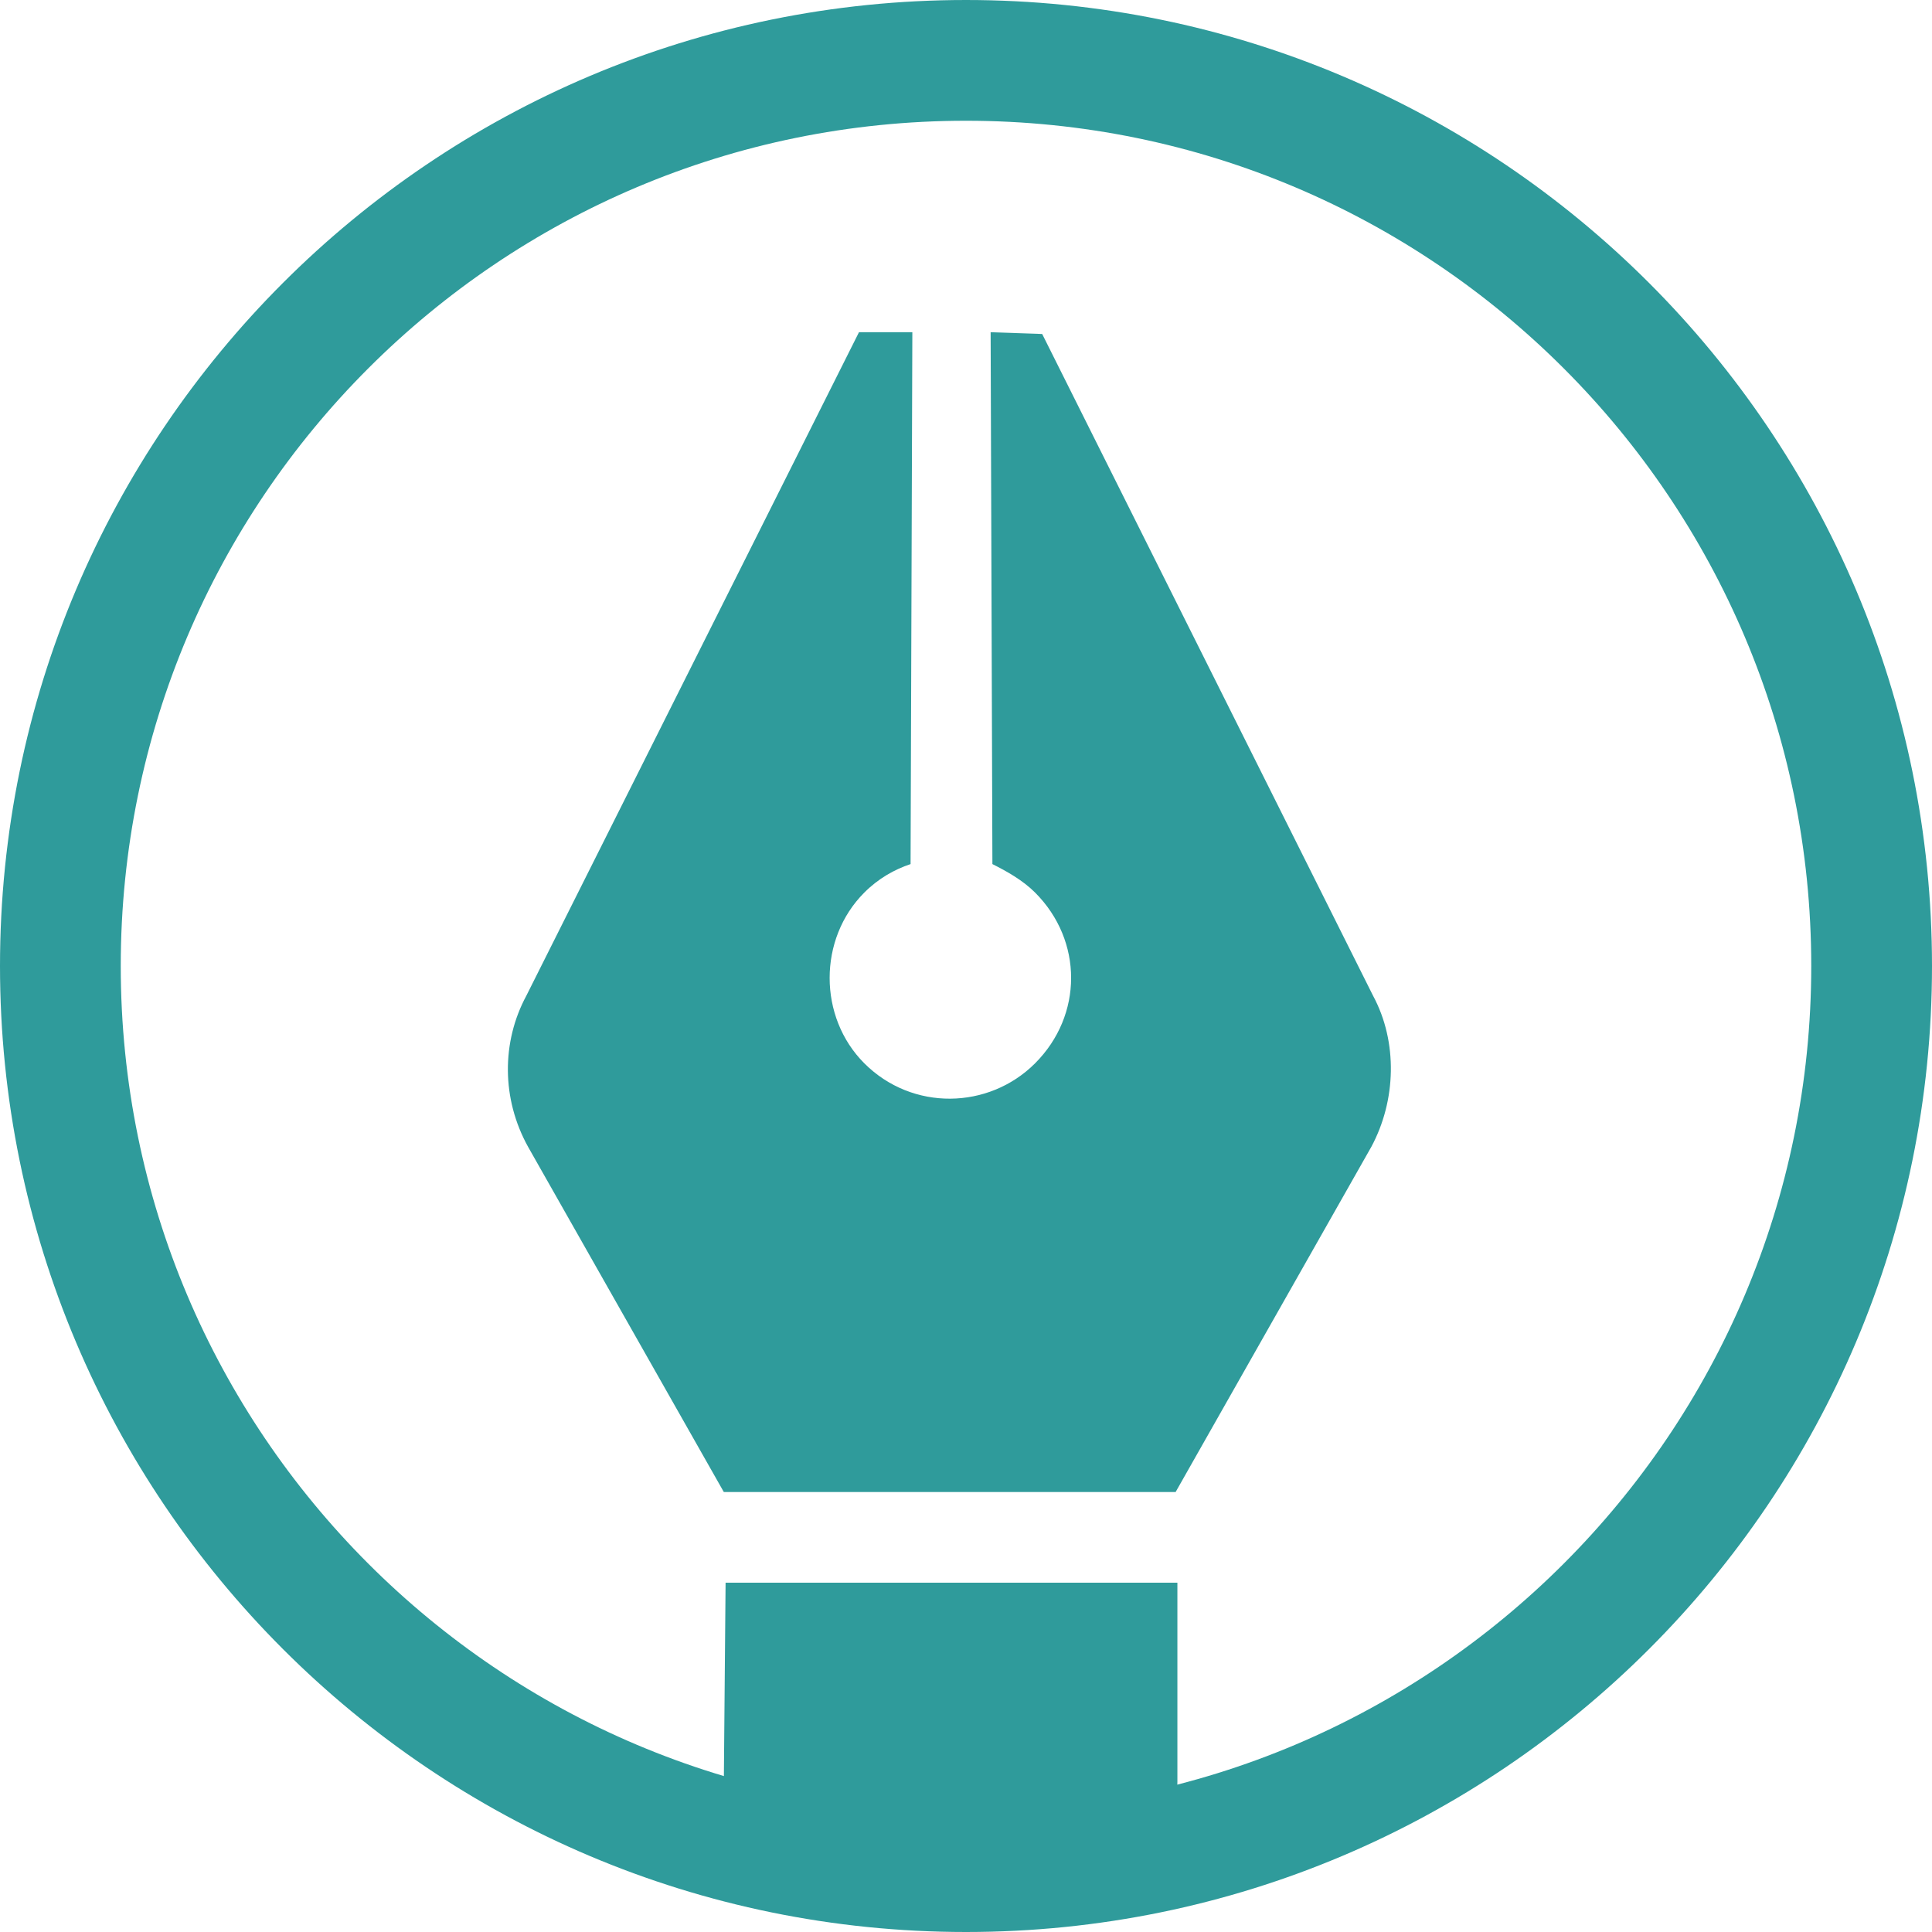
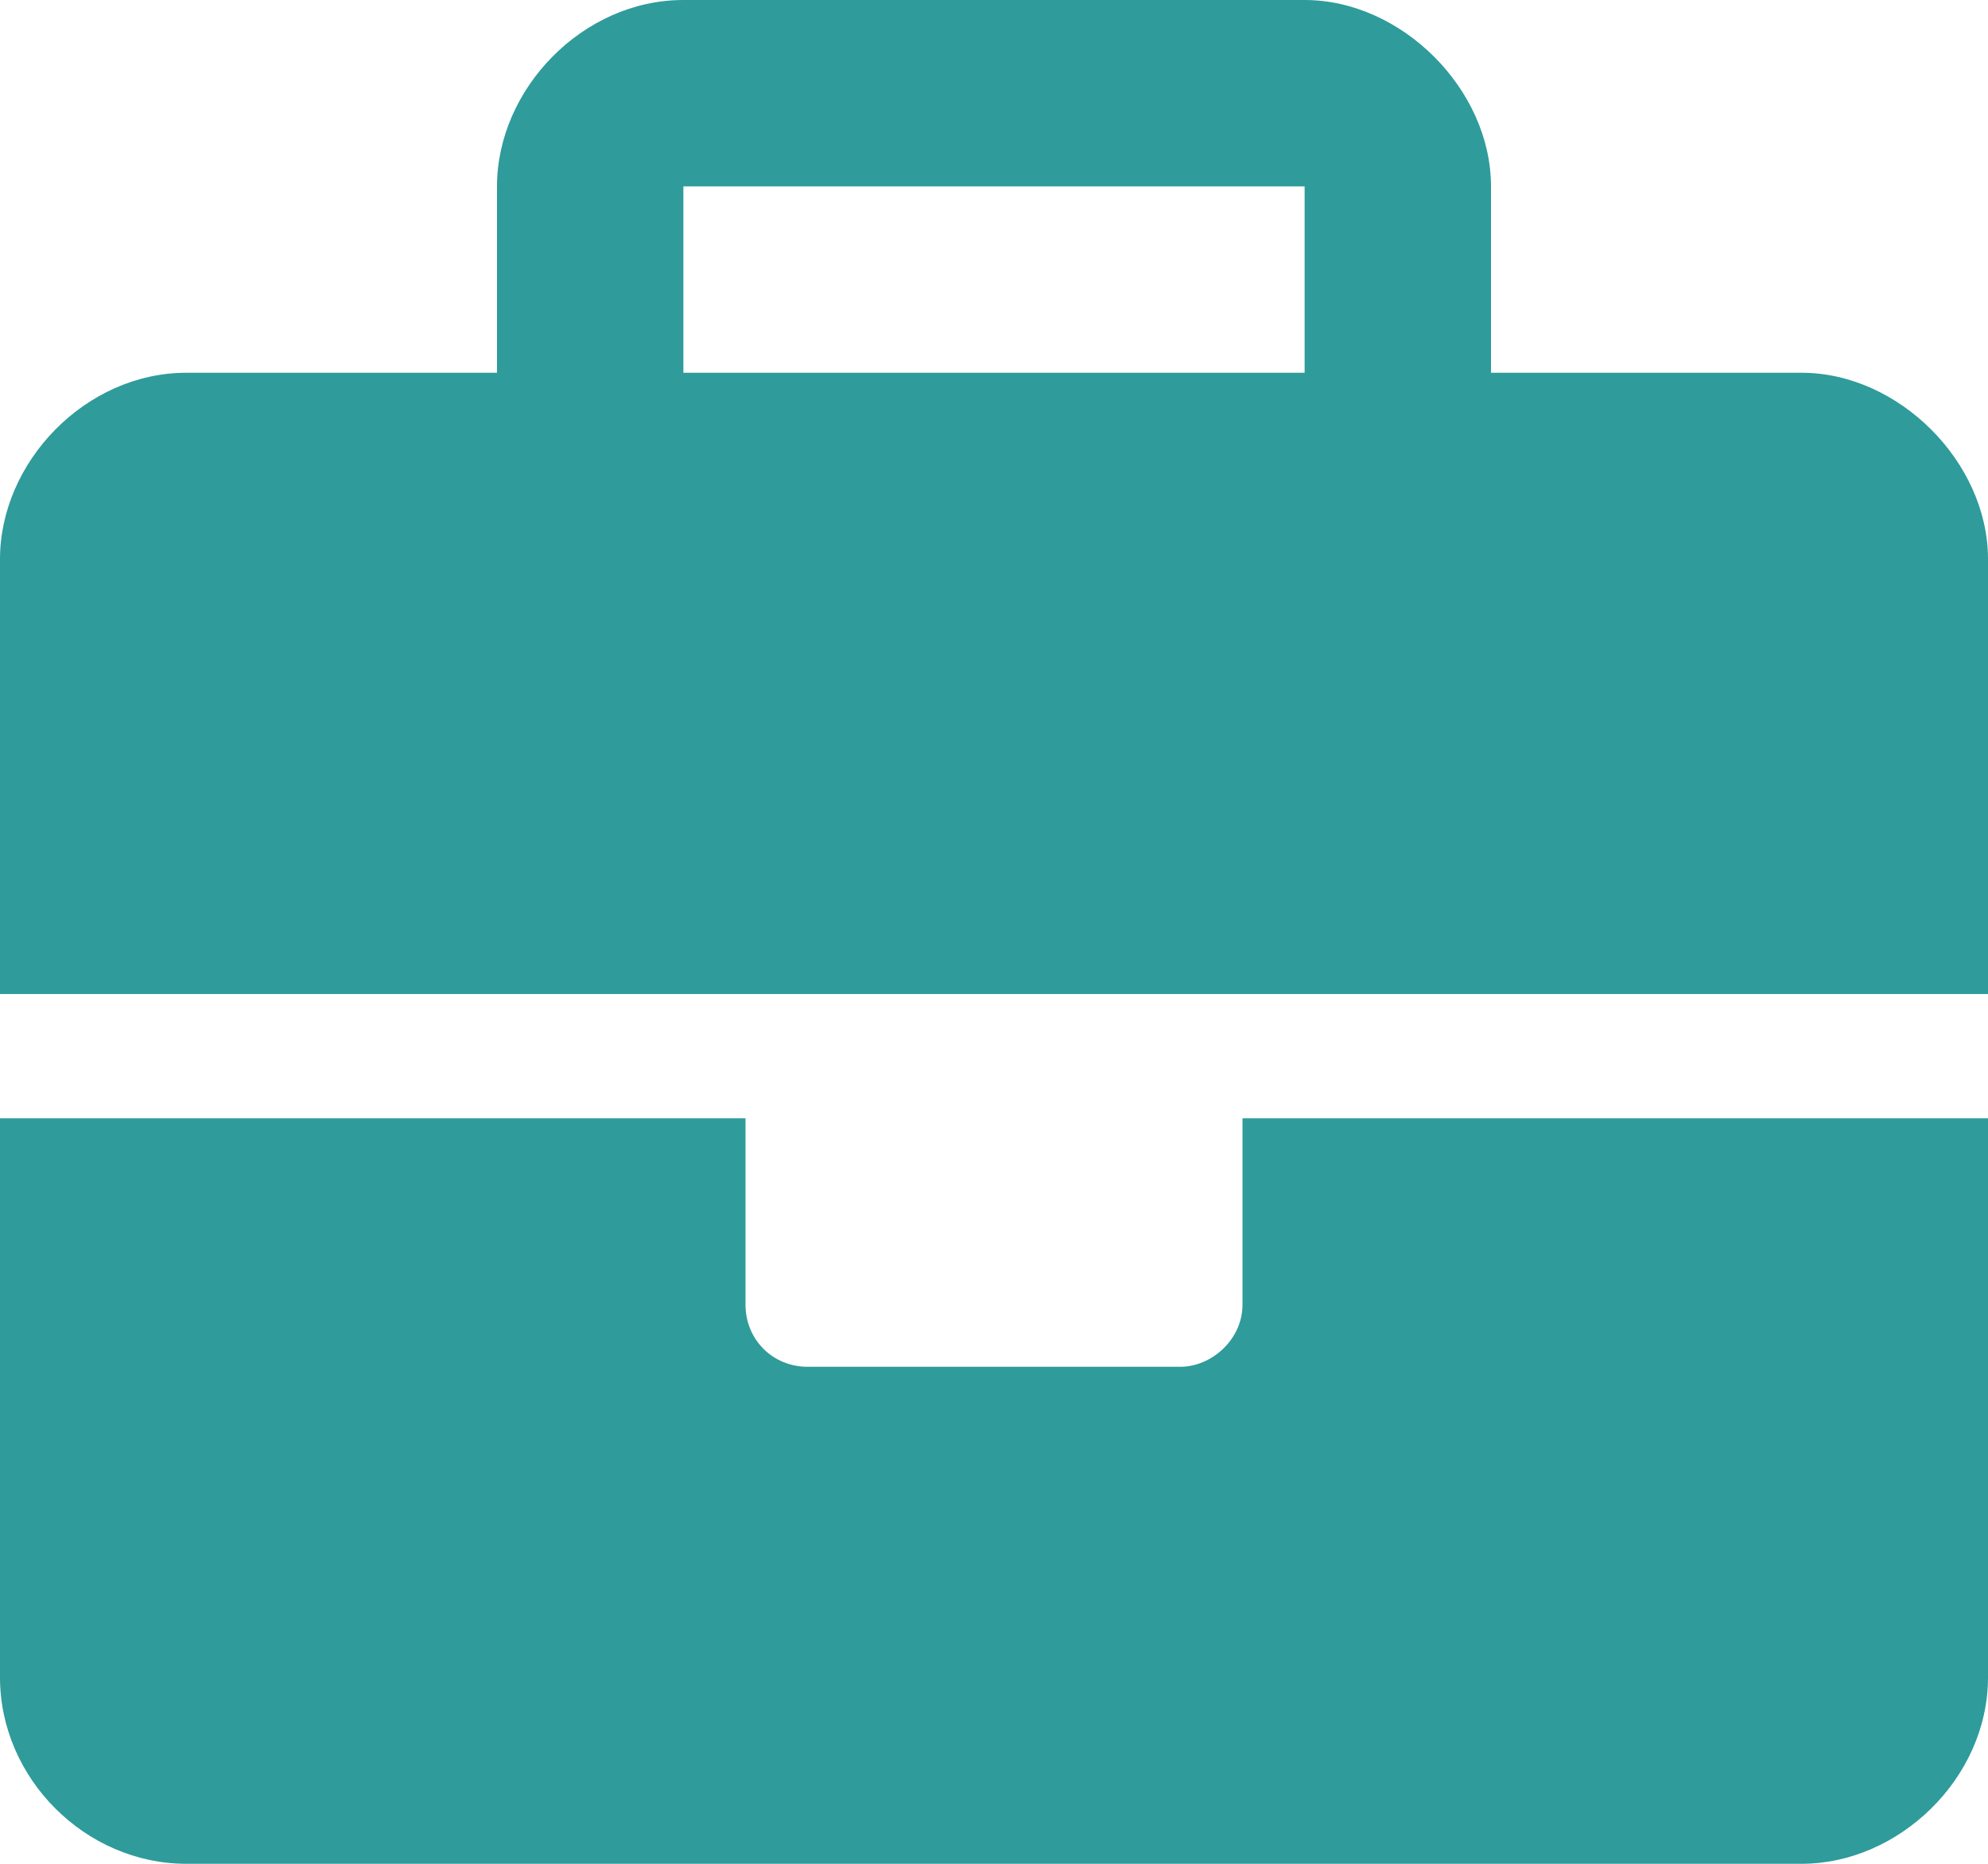
- <svg xmlns="http://www.w3.org/2000/svg" width="48" height="48" viewBox="0 0 48 48" fill="none">
-   <circle cx="24" cy="24" r="22.5" stroke="#2F9B9B" stroke-width="3" />
-   <path d="M34.069 28.495C34.688 27.346 34.732 25.887 34.113 24.738L25.893 8.298L24.612 8.254L24.656 21.468C25.009 21.645 25.407 21.866 25.716 22.175C26.91 23.368 26.91 25.224 25.716 26.418C24.567 27.567 22.667 27.611 21.474 26.418C20.325 25.269 20.325 23.324 21.474 22.175C21.827 21.822 22.225 21.601 22.623 21.468L22.667 8.254H21.341L13.077 24.738C12.458 25.887 12.458 27.302 13.121 28.495L17.983 37.069H29.208L34.069 28.495ZM20.944 47.277H26.247C27.882 47.322 29.252 45.952 29.252 44.272V39.322H18.027L17.983 44.316C17.938 45.952 19.308 47.322 20.944 47.277Z" fill="#2F9B9B" />
+ <svg xmlns="http://www.w3.org/2000/svg" width="32" height="30" viewBox="0 0 32 30" fill="none">
+   <path d="M20 21C20 21.562 19.5 22 19 22H13C12.438 22 12 21.562 12 21V18H0V27C0 28.625 1.375 30 3 30H29C30.562 30 32 28.625 32 27V18H20V21ZM29 6H24V3C24 1.438 22.562 0 21 0H11C9.375 0 8 1.438 8 3V6H3C1.375 6 0 7.438 0 9V16H32V9C32 7.438 30.562 6 29 6ZM21 6H11V3H21V6Z" fill="#2F9B9B" />
</svg>
